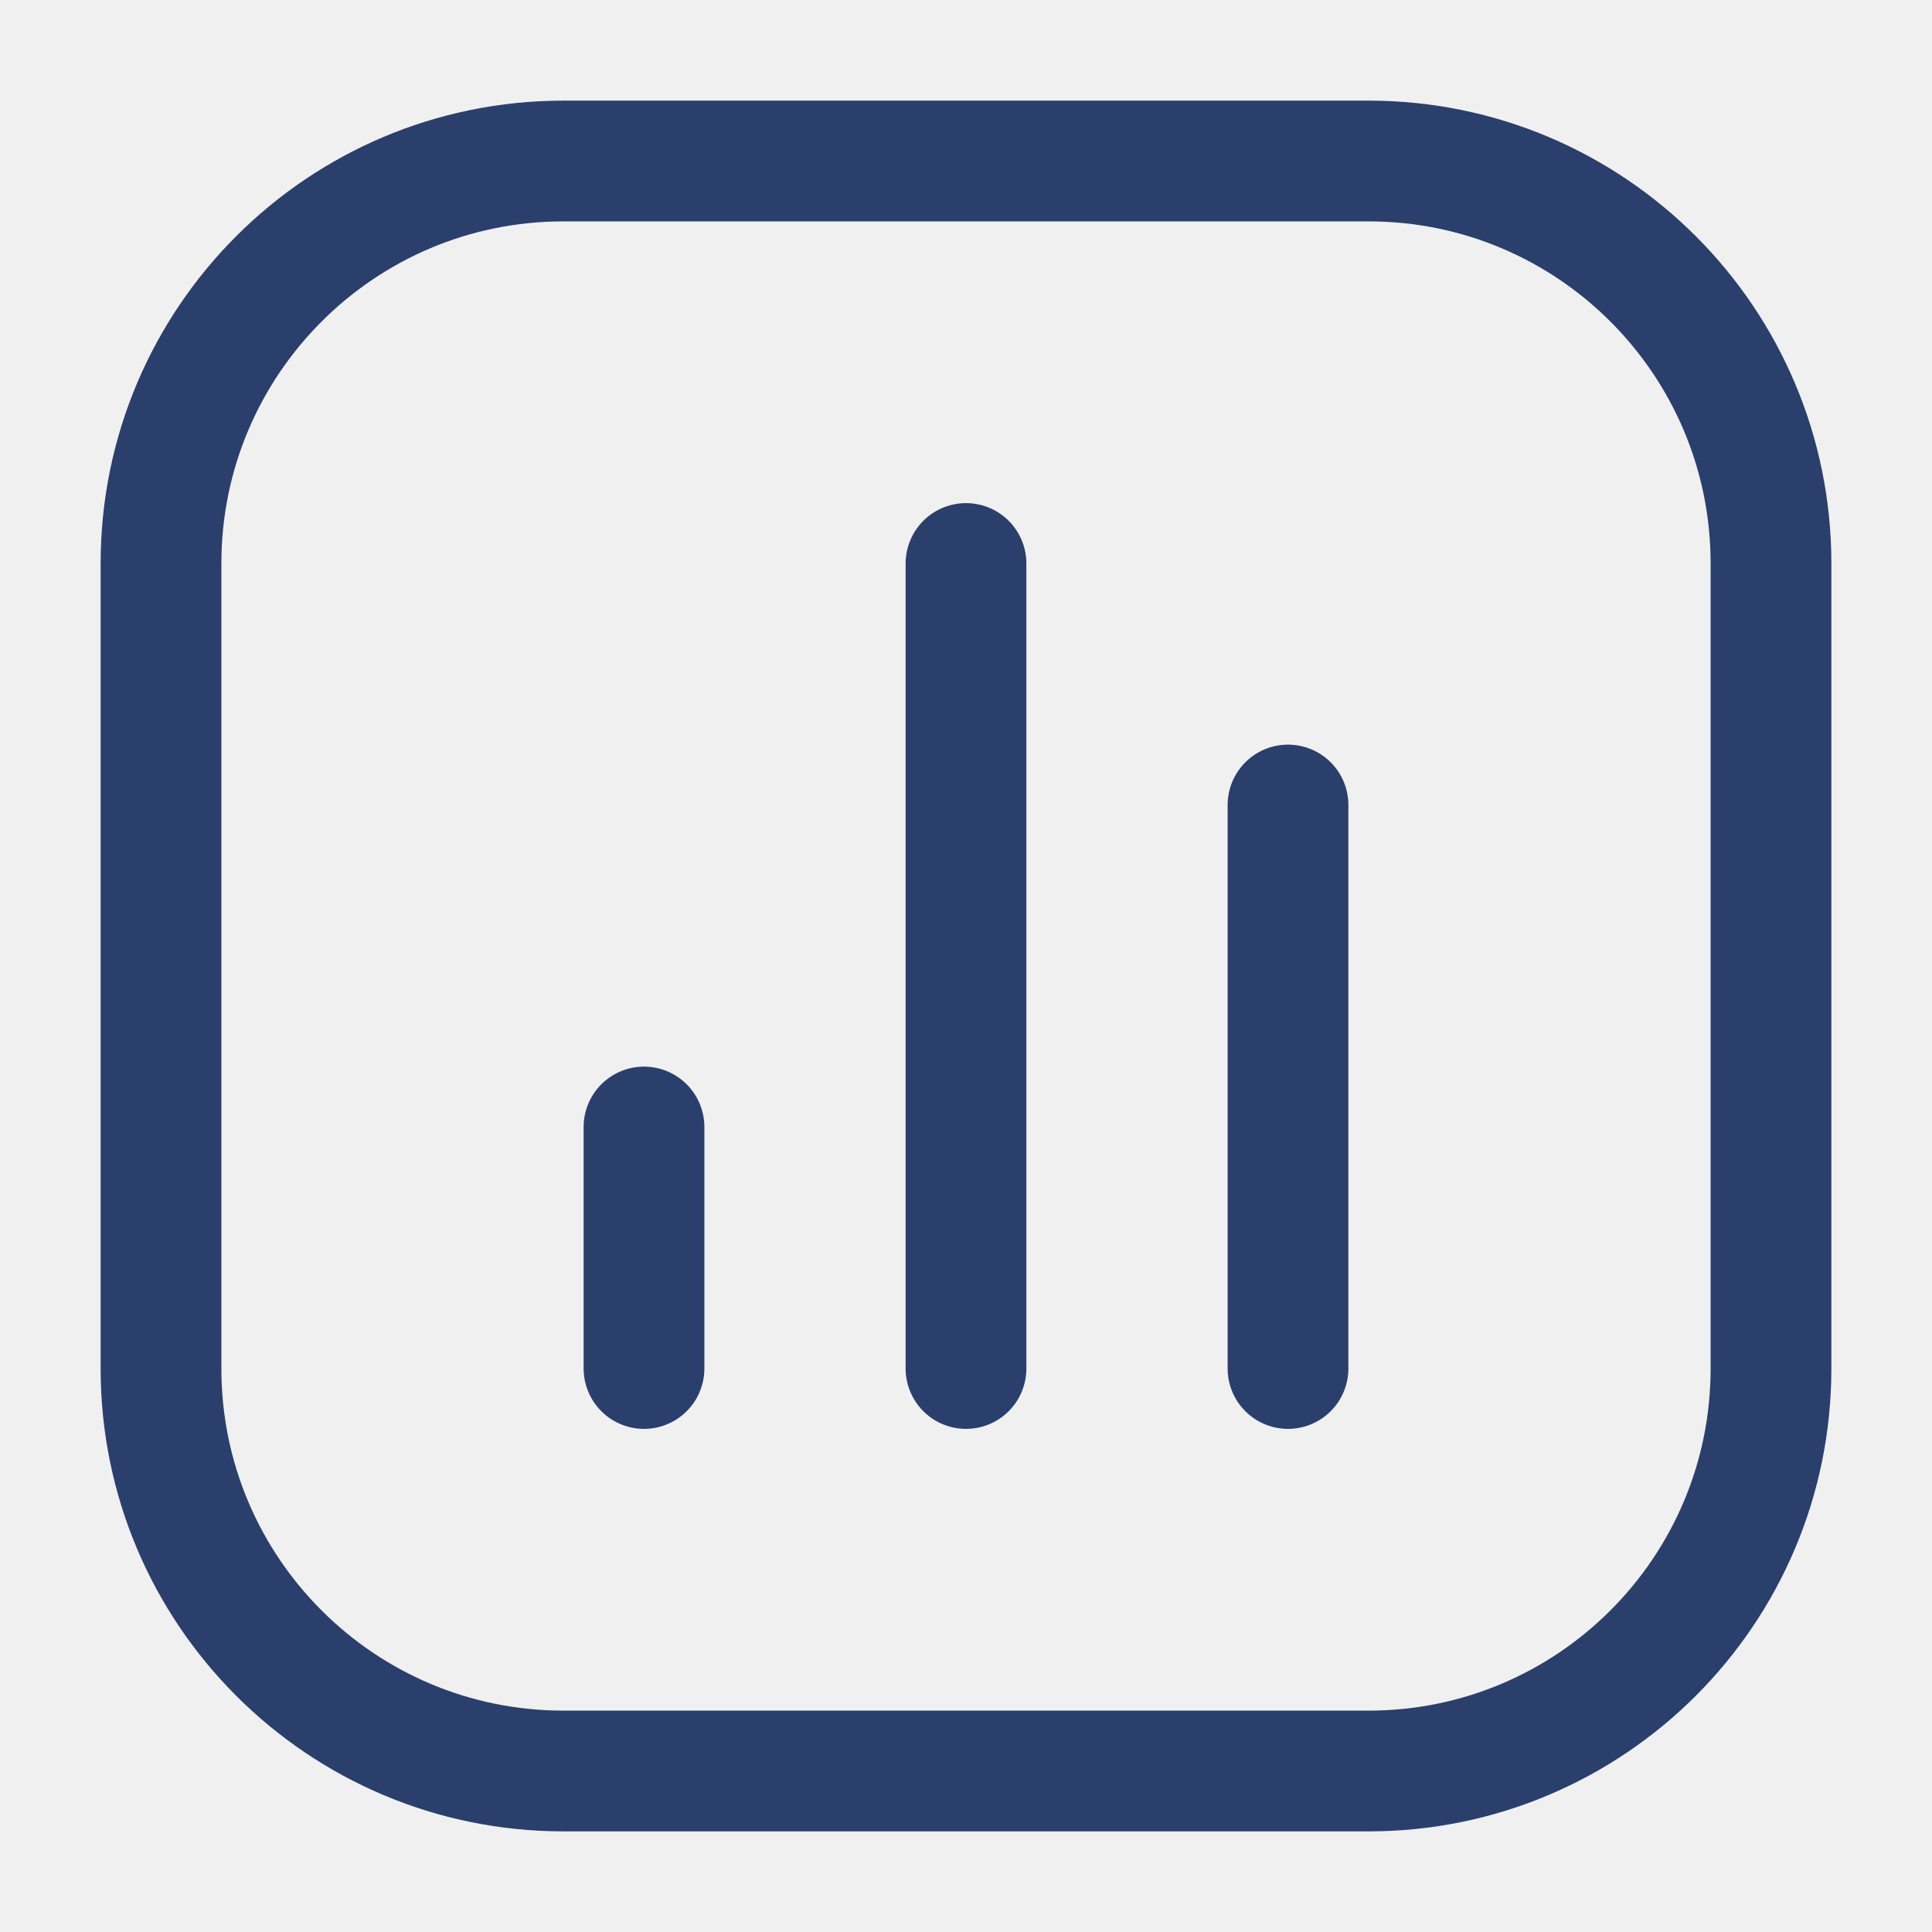
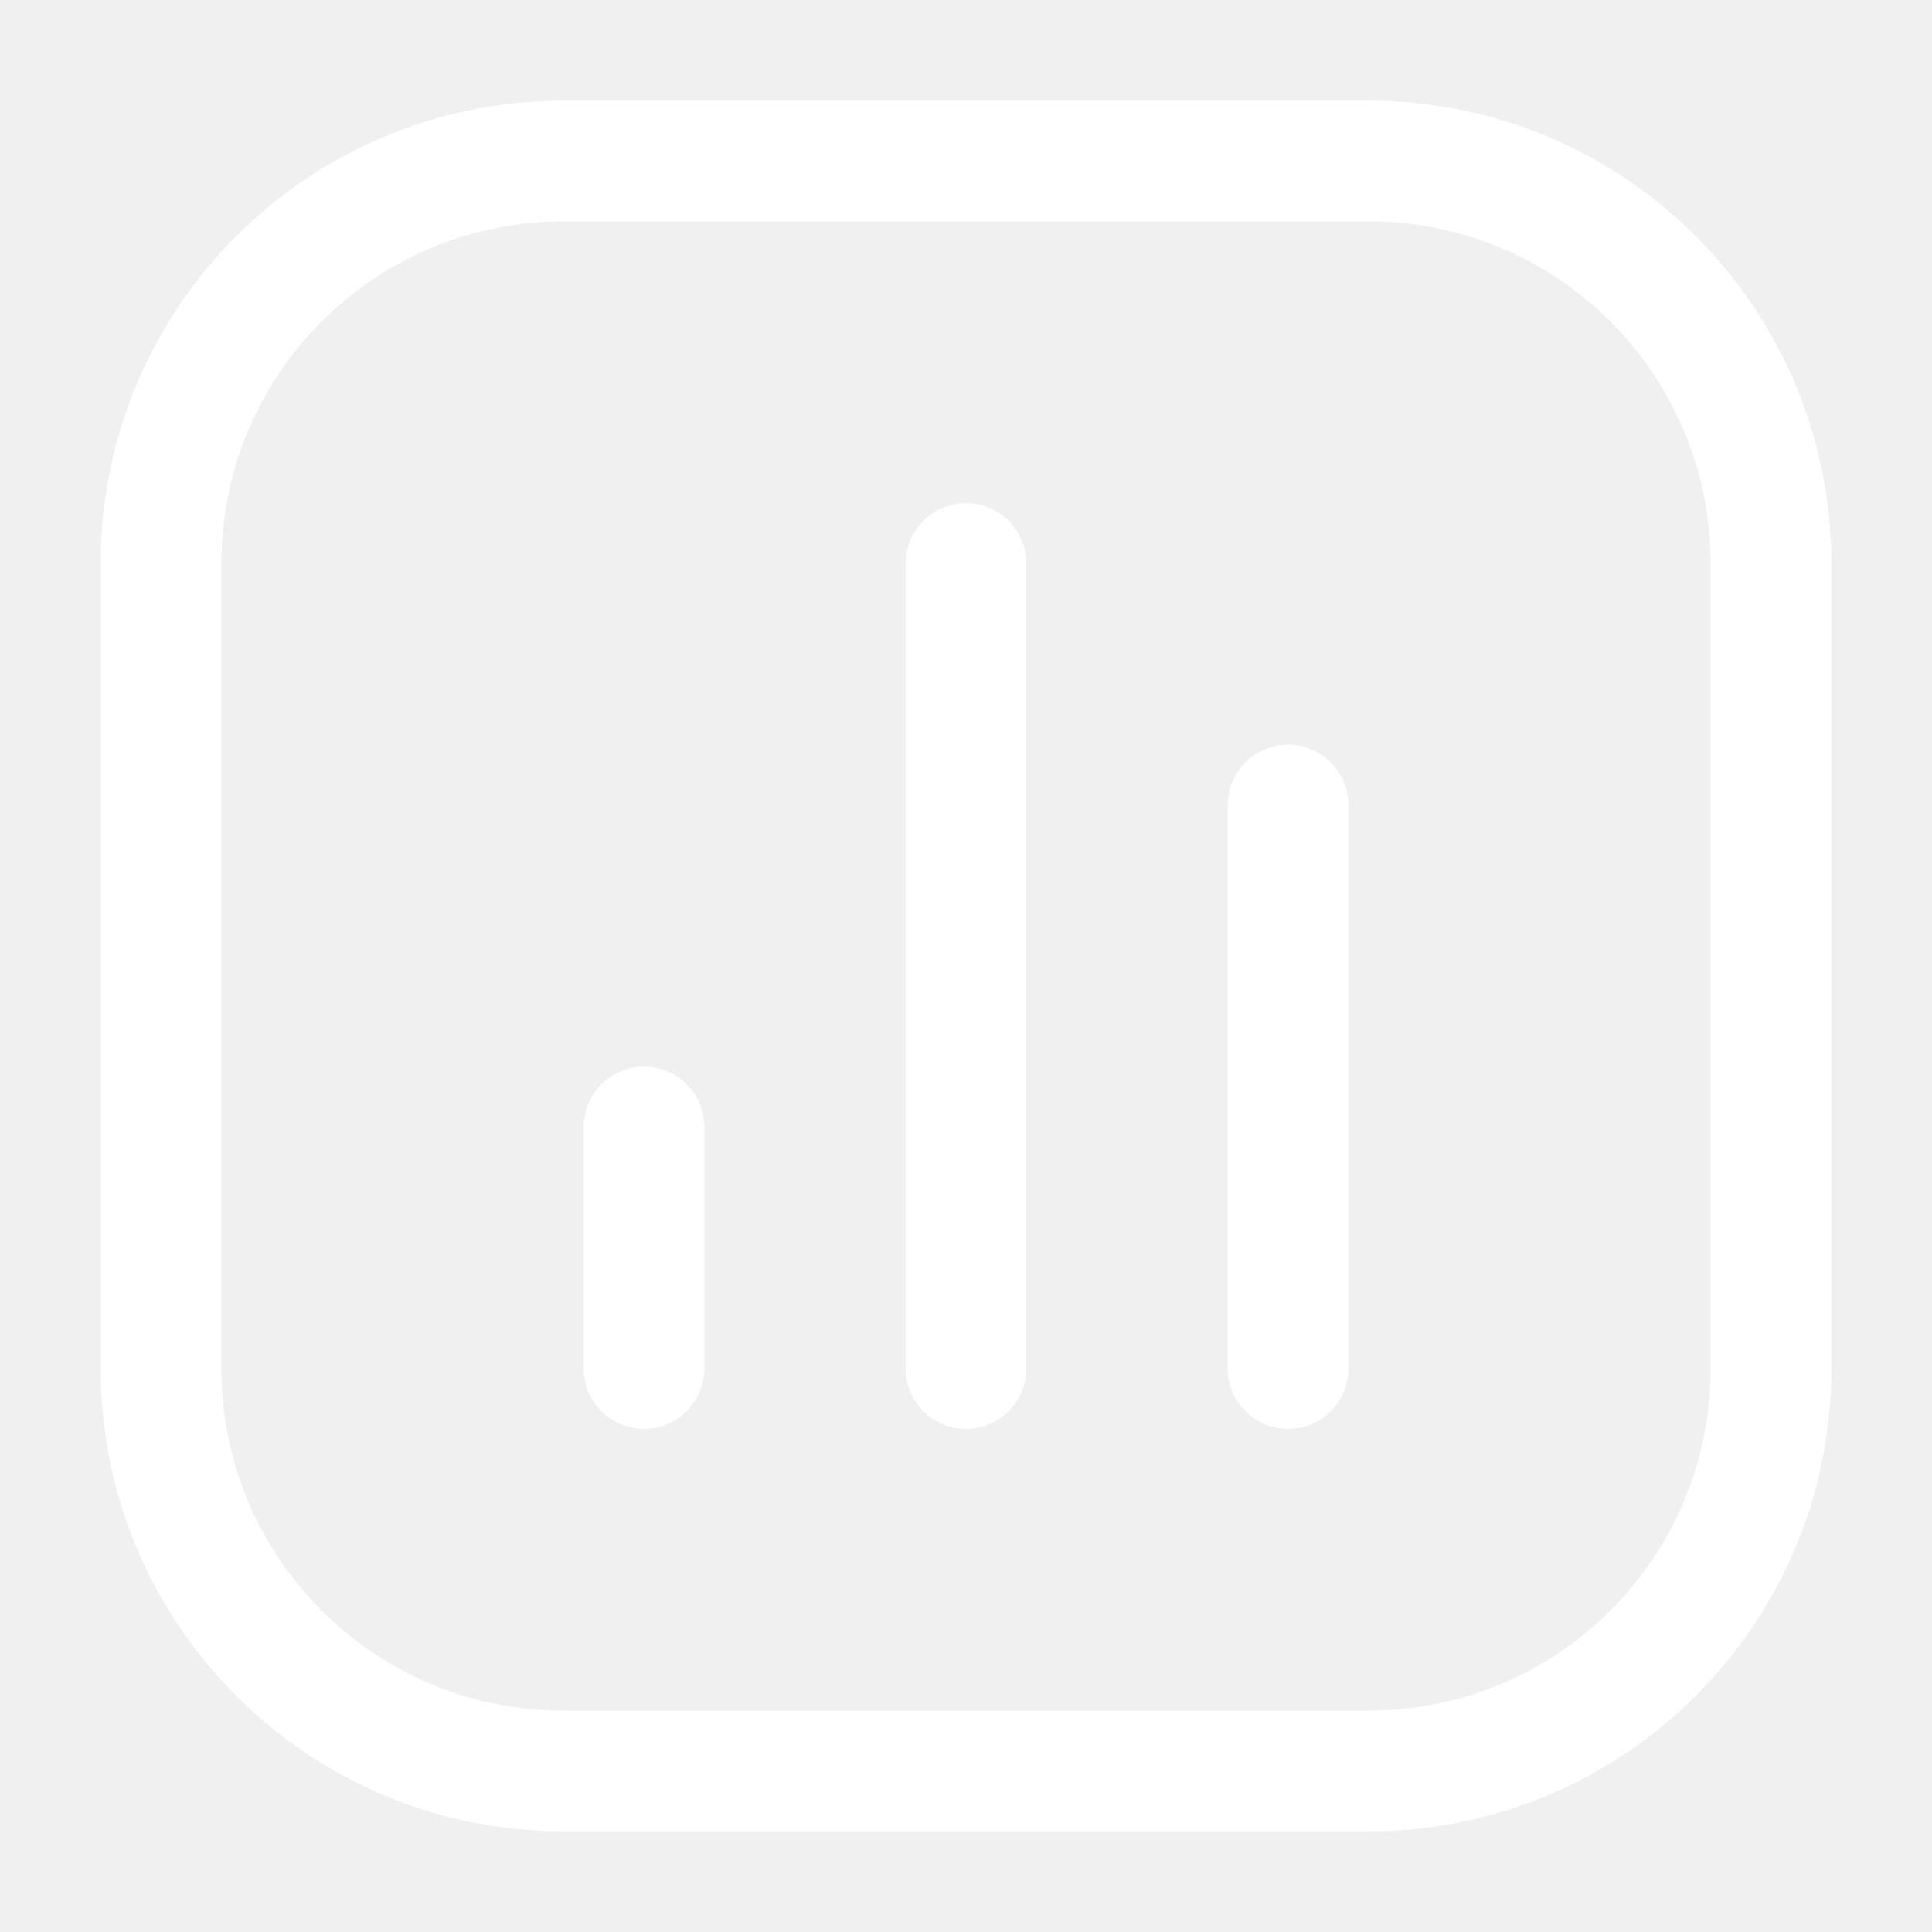
<svg xmlns="http://www.w3.org/2000/svg" width="24" height="24" viewBox="0 0 24 24" fill="none">
-   <rect x="2" y="2" width="20" height="20" rx="5" stroke="#2B3F6C" stroke-width="1.5" />
-   <path d="M8 17L8 14" stroke="#2B3F6C" stroke-width="1.5" stroke-linecap="round" stroke-linejoin="round" />
-   <path d="M12 17L12 7" stroke="#2B3F6C" stroke-width="1.5" stroke-linecap="round" stroke-linejoin="round" />
-   <path d="M16 17L16 10" stroke="#2B3F6C" stroke-width="1.5" stroke-linecap="round" stroke-linejoin="round" />
+   <rect x="2" y="2" width="20" height="20" rx="5" stroke="#fff" stroke-width="1.5" />
+   <path d="M8 17L8 14" stroke="#fff" stroke-width="1.5" stroke-linecap="round" stroke-linejoin="round" />
+   <path d="M12 17L12 7" stroke="#fff" stroke-width="1.5" stroke-linecap="round" stroke-linejoin="round" />
+   <path d="M16 17L16 10" stroke="#fff" stroke-width="1.5" stroke-linecap="round" stroke-linejoin="round" />
</svg>
